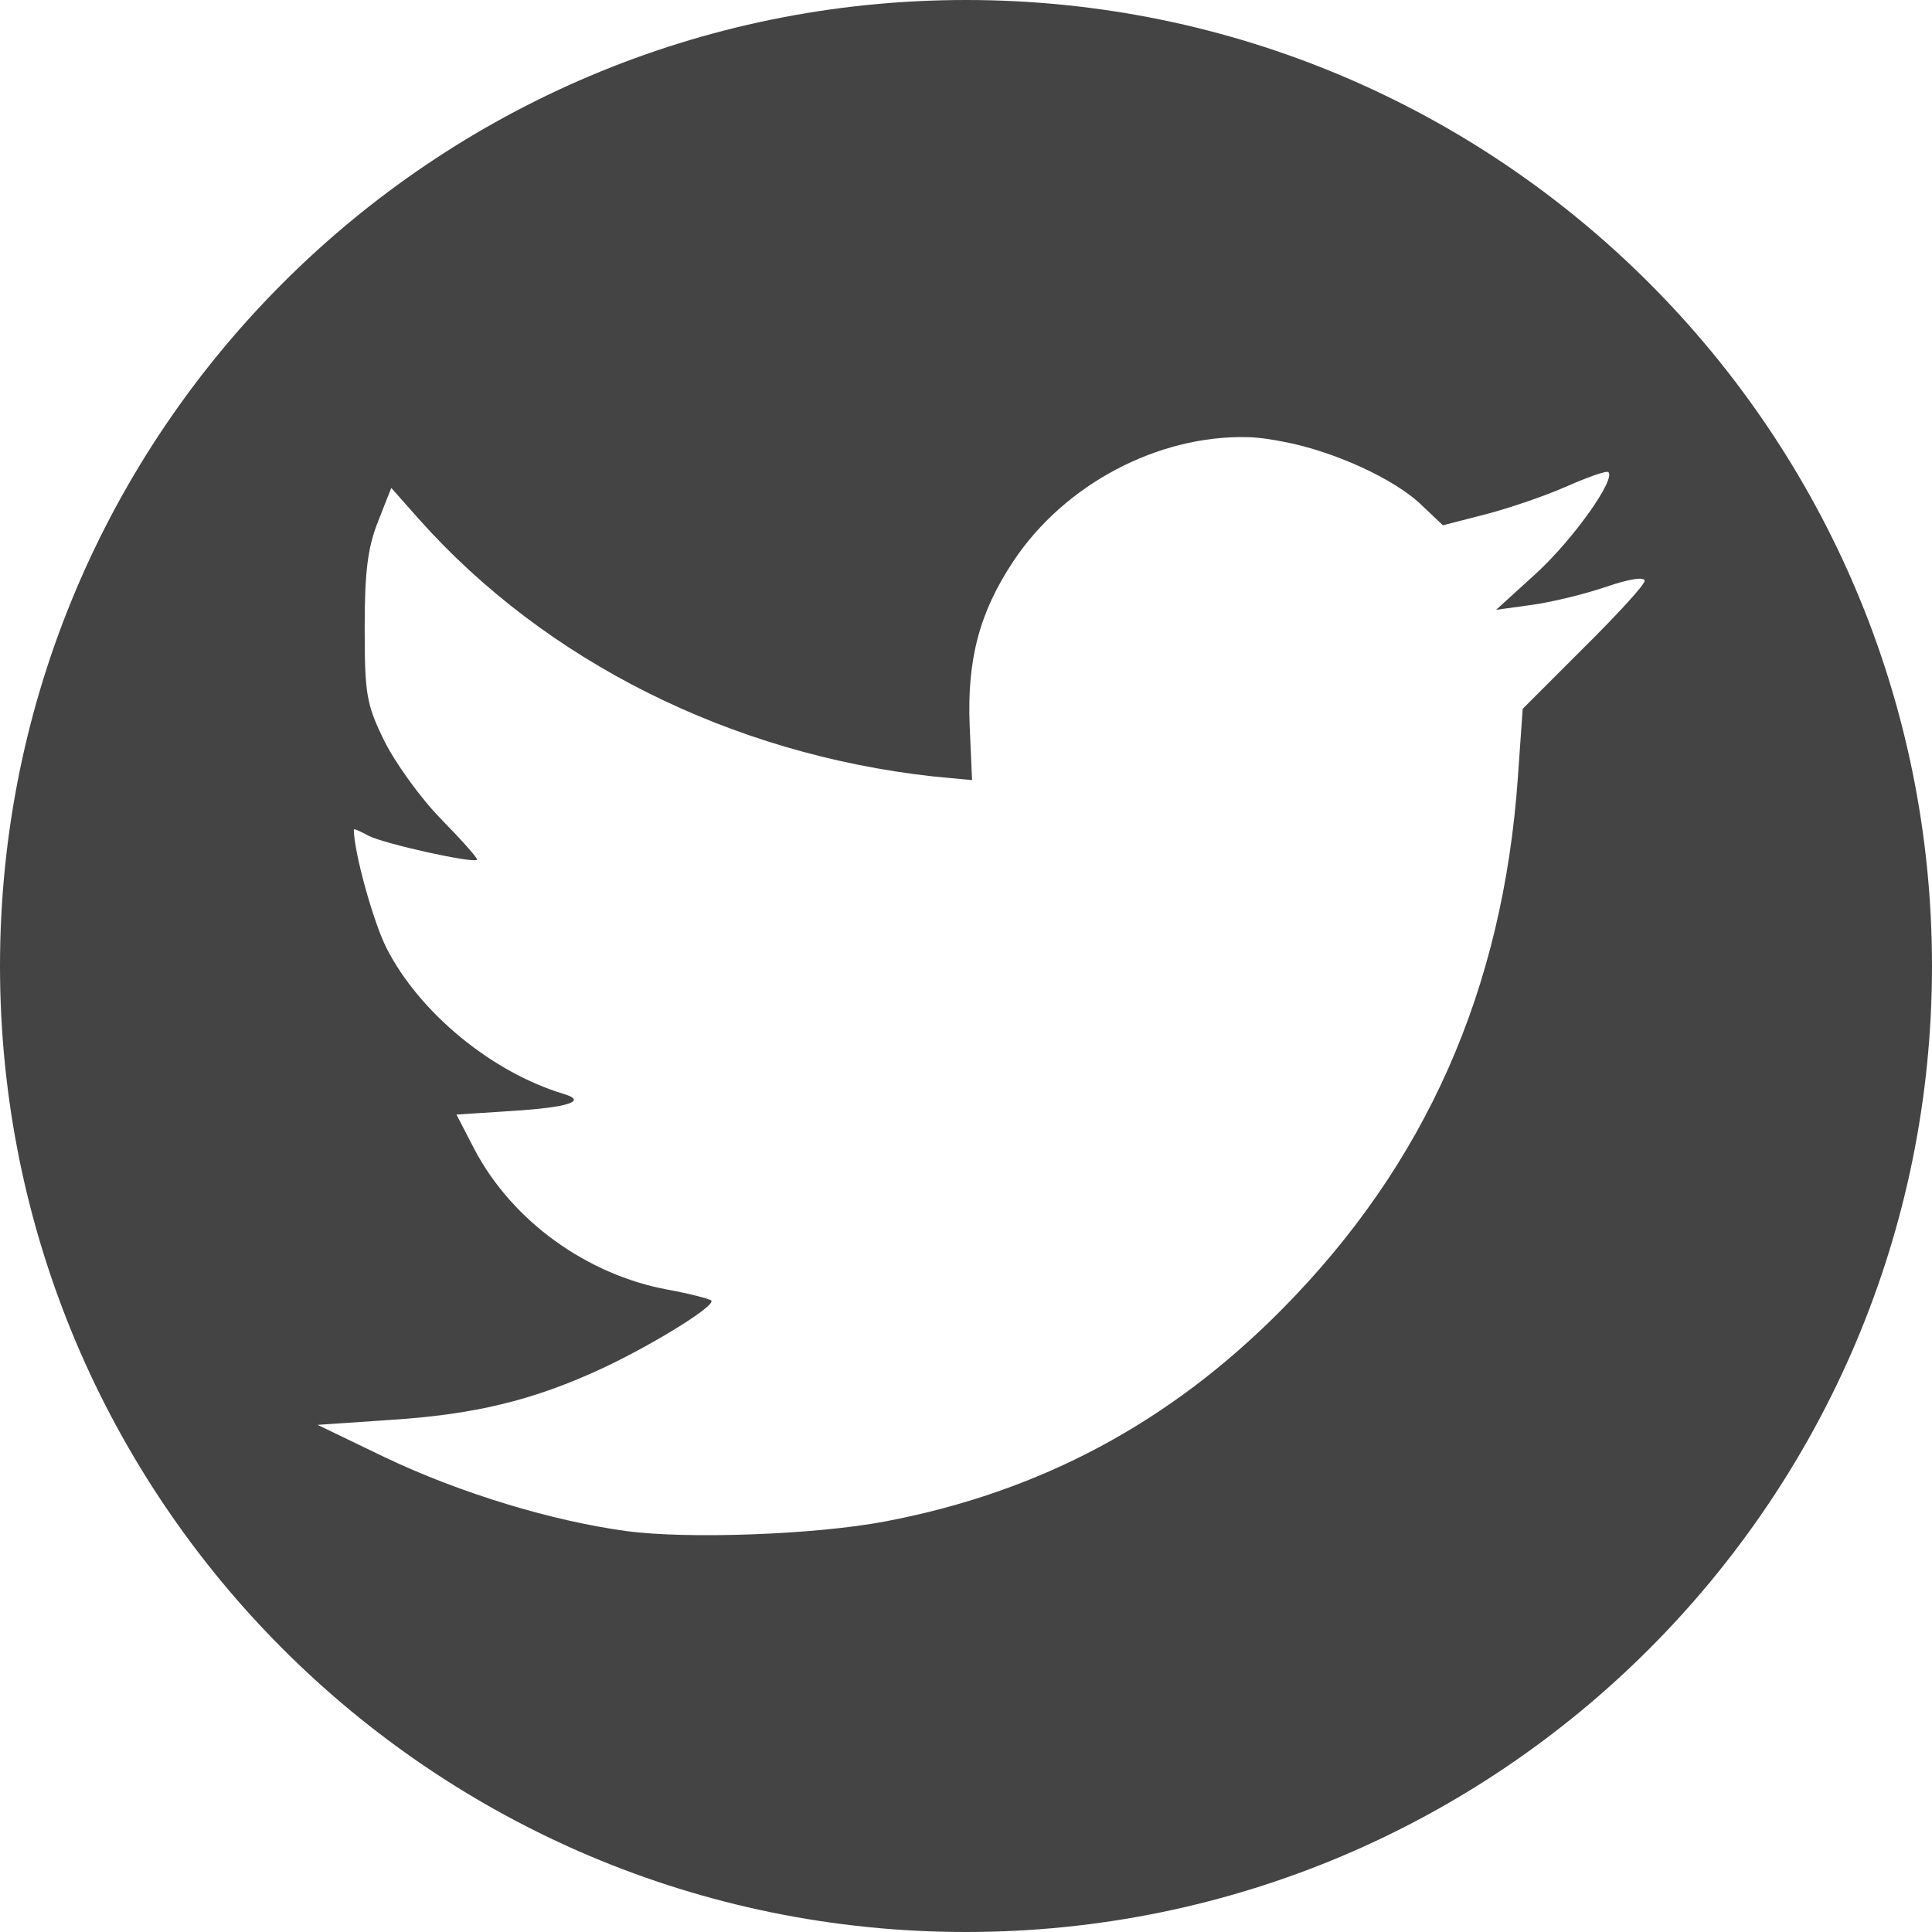
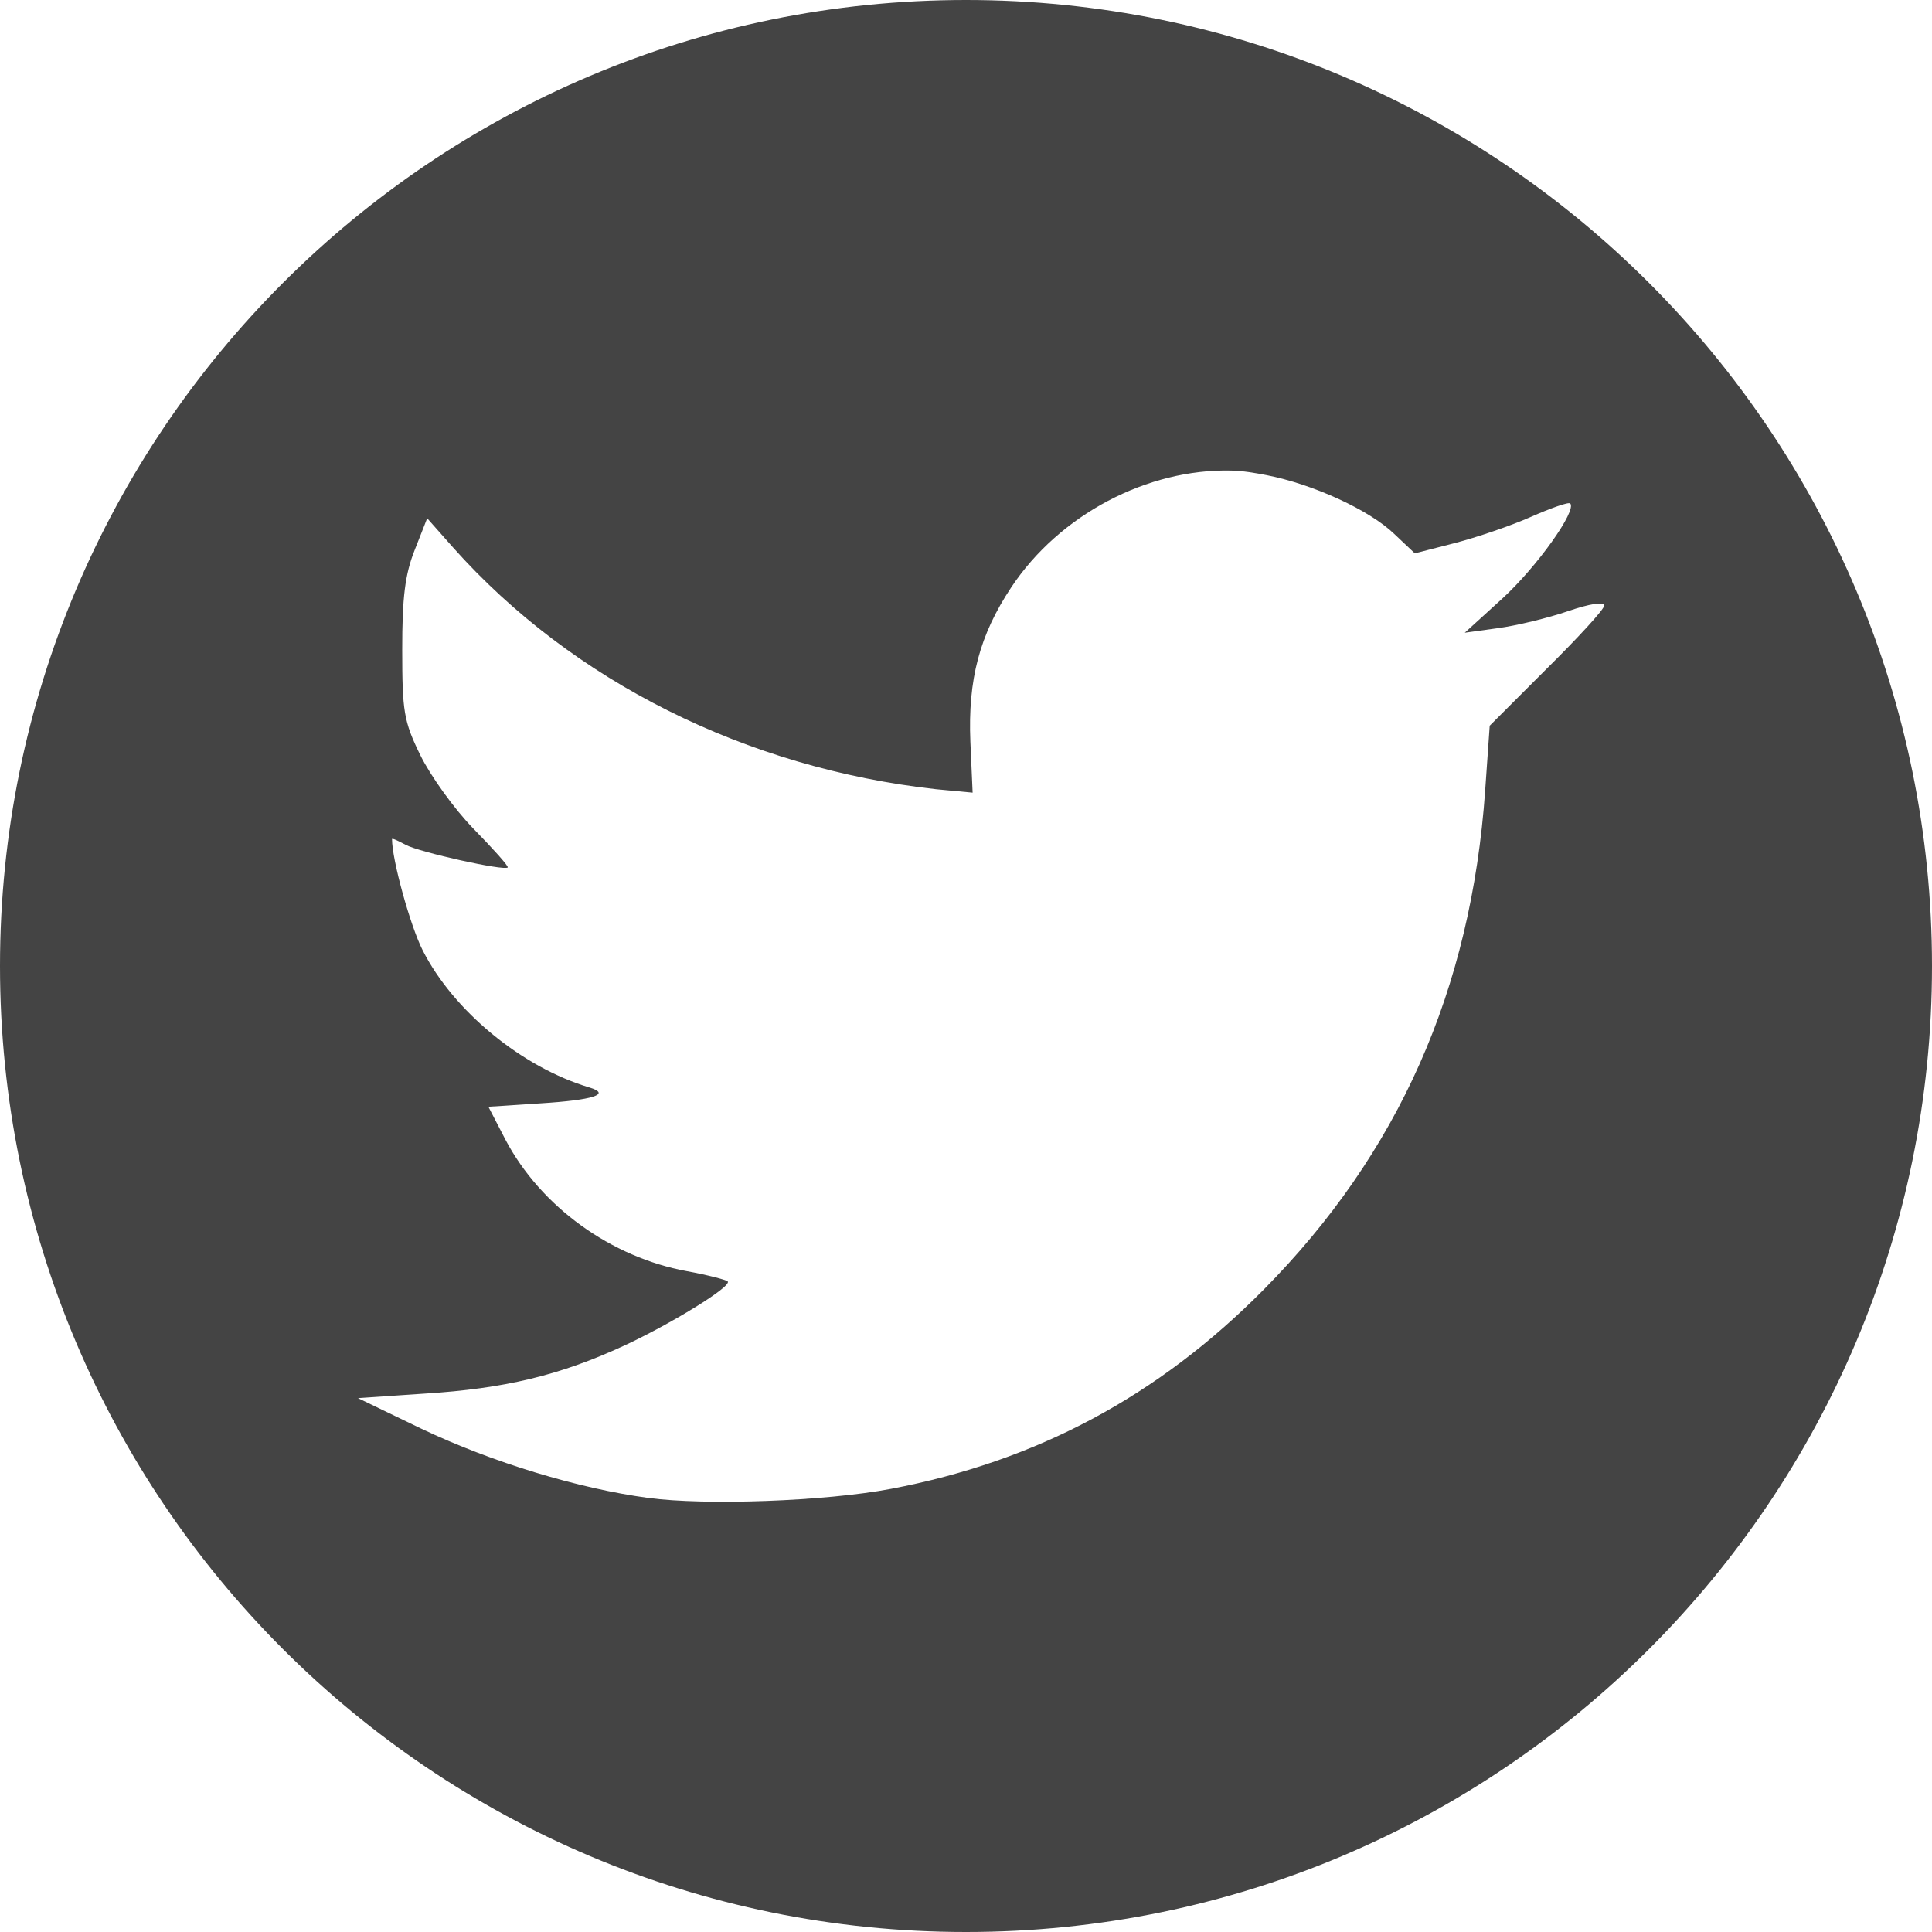
<svg xmlns="http://www.w3.org/2000/svg" width="200px" height="200px" viewBox="0 0 200 200" version="1.1">
  <description>Created with Sketch (http://www.bohemiancoding.com/sketch)</description>
  <defs />
  <g id="Page 1" stroke="none" stroke-width="1" fill="none" fill-rule="evenodd">
-     <path d="M100,0 C44.772,0 0,44.772 0,100 C0,155.228 44.772,200 100,200 C155.228,200 200,155.228 200,100 C200,44.772 155.228,0 100,0 L100,0 L100,0 Z M129.124,45.252 C130.44,45.284 131.716,45.504 133,45.752 C138.108,46.74 144.36,49.58 147.124,52.252 L149.372,54.376 L153.748,53.252 C156.192,52.62 159.932,51.344 162.124,50.376 C164.316,49.408 166.316,48.692 166.5,48.876 C167.264,49.64 162.844,55.86 159,59.376 L154.876,63.128 L158.5,62.628 C160.528,62.36 164.052,61.508 166.252,60.752 C168.636,59.932 170.252,59.68 170.252,60.128 C170.252,60.54 167.352,63.692 163.876,67.128 L157.628,73.376 L157.128,80.5 C155.584,102.48 147.584,120.492 132.752,135.5 C121.1,147.292 107.66,154.46 91.628,157.5 C84.344,158.884 71.124,159.34 64.876,158.5 C57.22,157.472 47.708,154.6 39.876,150.876 L32.876,147.5 L40.252,147 C49.044,146.448 55.112,144.988 62.128,141.752 C67.312,139.36 74.164,135.164 73.628,134.628 C73.468,134.468 71.452,133.928 69.128,133.504 C60.808,131.98 53.048,126.436 49.128,119.004 L47.252,115.38 L53.004,115.004 C58.772,114.644 60.852,113.996 58.38,113.252 C50.908,111.012 43.392,104.808 40.004,98.128 C38.64,95.436 36.628,88.168 36.628,85.88 C36.628,85.744 37.32,86.072 38.128,86.504 C39.692,87.34 48.984,89.396 49.38,89.004 C49.508,88.876 47.768,86.944 45.628,84.756 C43.492,82.568 40.872,78.912 39.752,76.632 C37.912,72.876 37.756,71.796 37.752,65.008 C37.748,59.244 38.056,56.708 39.128,54.008 L40.504,50.508 L43.38,53.756 C56.504,68.472 75.676,78.064 96.628,80.38 L100.628,80.756 L100.38,75.132 C100.1,68.28 101.392,63.388 104.88,58.132 C110.208,50.092 119.904,45.04 129.124,45.252 L129.124,45.252 L129.124,45.252 Z M129.124,45.252" id="Twitter" fill="#444444" />
+     <path d="M100,0 C44.772,0 0,44.772 0,100 C0,155.228 44.772,200 100,200 C155.228,200 200,155.228 200,100 C200,44.772 155.228,0 100,0 L100,0 L100,0 Z M131.086,49.182 C135.883,50.11 141.754,52.777 144.35,55.286 L146.461,57.281 L150.57,56.225 C152.866,55.632 156.378,54.434 158.436,53.525 C160.495,52.615 162.373,51.943 162.546,52.116 C163.263,52.833 159.113,58.675 155.503,61.976 L151.63,65.5 L155.033,65.03 C156.938,64.779 160.247,63.979 162.313,63.269 C164.552,62.499 166.07,62.262 166.07,62.683 C166.07,63.07 163.346,66.03 160.082,69.256 L154.214,75.124 L153.745,81.814 C152.295,102.456 144.782,119.371 130.853,133.465 C119.91,144.539 107.289,151.271 92.233,154.126 C85.393,155.425 72.978,155.854 67.11,155.065 C59.92,154.099 50.987,151.402 43.632,147.905 L37.058,144.735 L43.985,144.265 C52.242,143.747 57.94,142.376 64.529,139.337 C69.398,137.09 75.832,133.15 75.329,132.646 C75.179,132.496 73.286,131.989 71.103,131.591 C63.29,130.16 56.002,124.953 52.321,117.974 L50.559,114.57 L55.961,114.217 C61.378,113.879 63.331,113.271 61.009,112.572 C53.992,110.468 46.934,104.642 43.752,98.369 C42.471,95.841 40.582,89.015 40.582,86.867 C40.582,86.739 41.232,87.047 41.991,87.453 C43.459,88.238 52.186,90.169 52.558,89.8 C52.678,89.68 51.044,87.866 49.034,85.811 C47.028,83.756 44.568,80.323 43.516,78.182 C41.788,74.654 41.641,73.64 41.638,67.266 C41.634,61.853 41.923,59.471 42.93,56.935 L44.222,53.648 L46.923,56.699 C59.248,70.519 77.252,79.527 96.929,81.702 L100.685,82.055 L100.452,76.773 C100.189,70.338 101.402,65.744 104.678,60.808 C109.682,53.258 118.787,48.513 127.446,48.713 C128.682,48.743 129.88,48.949 131.086,49.182 Z M131.086,49.182" id="Twitter" fill="#444444" />
  </g>
</svg>
